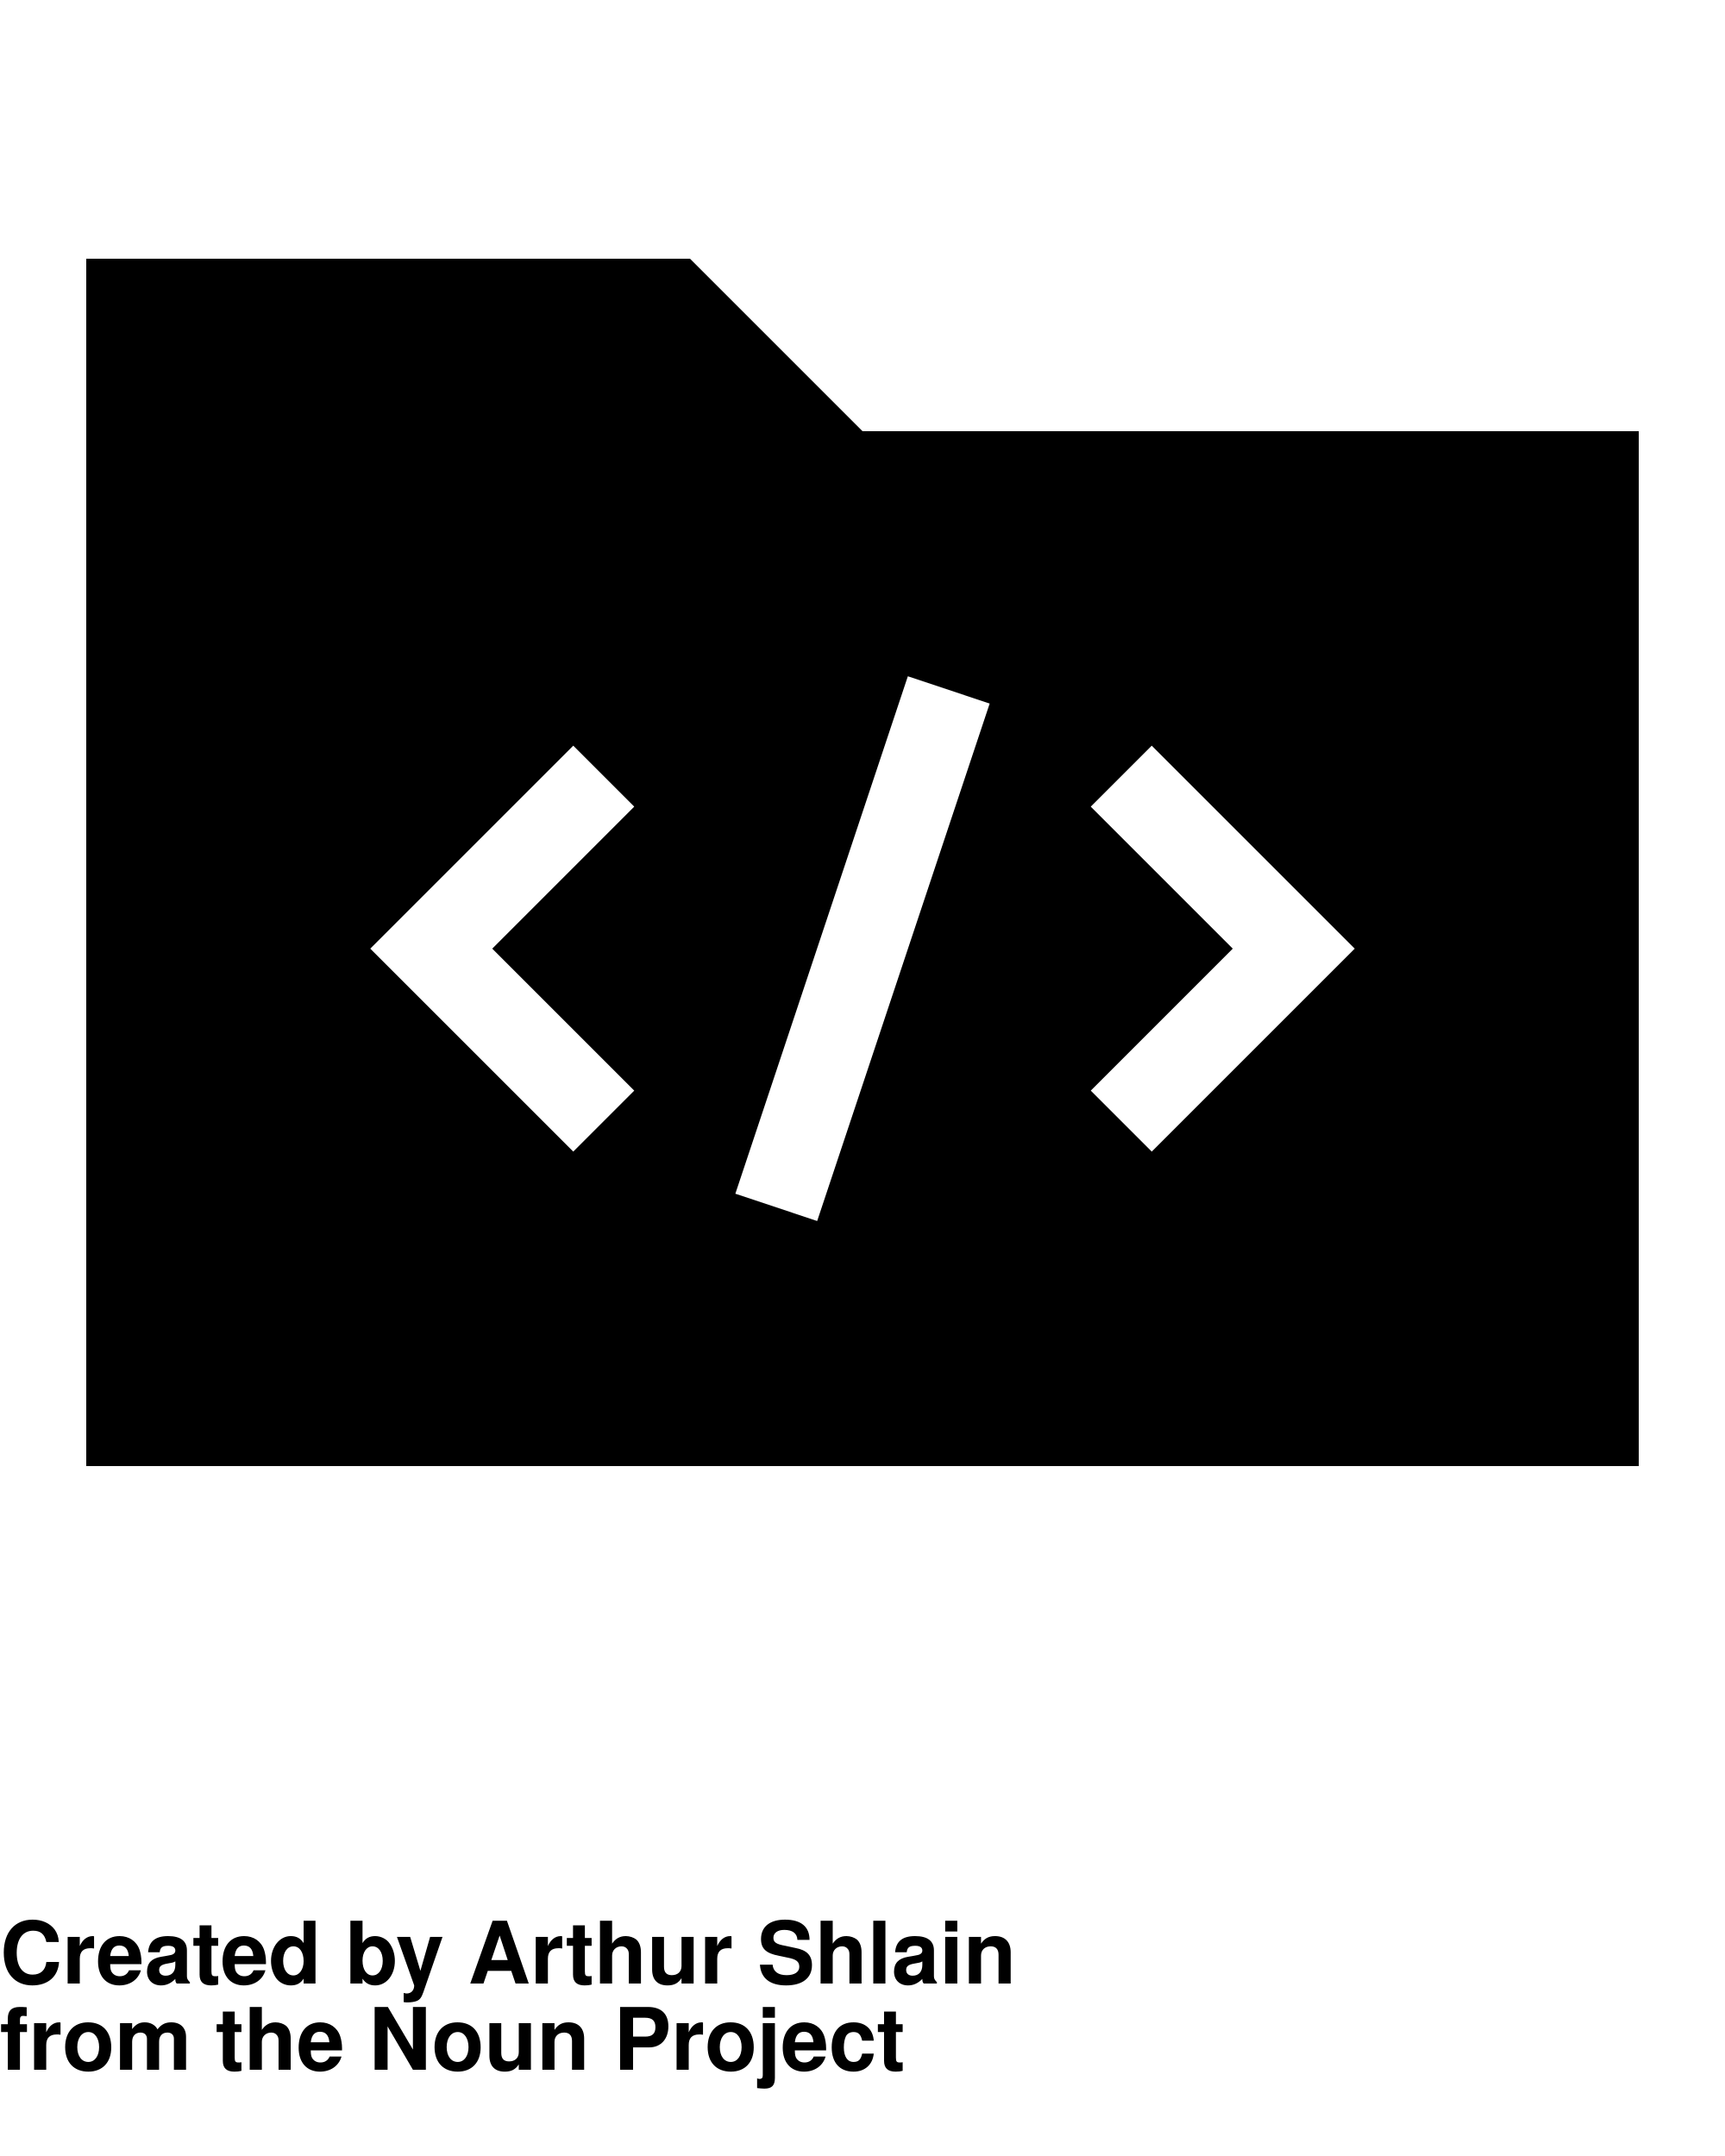
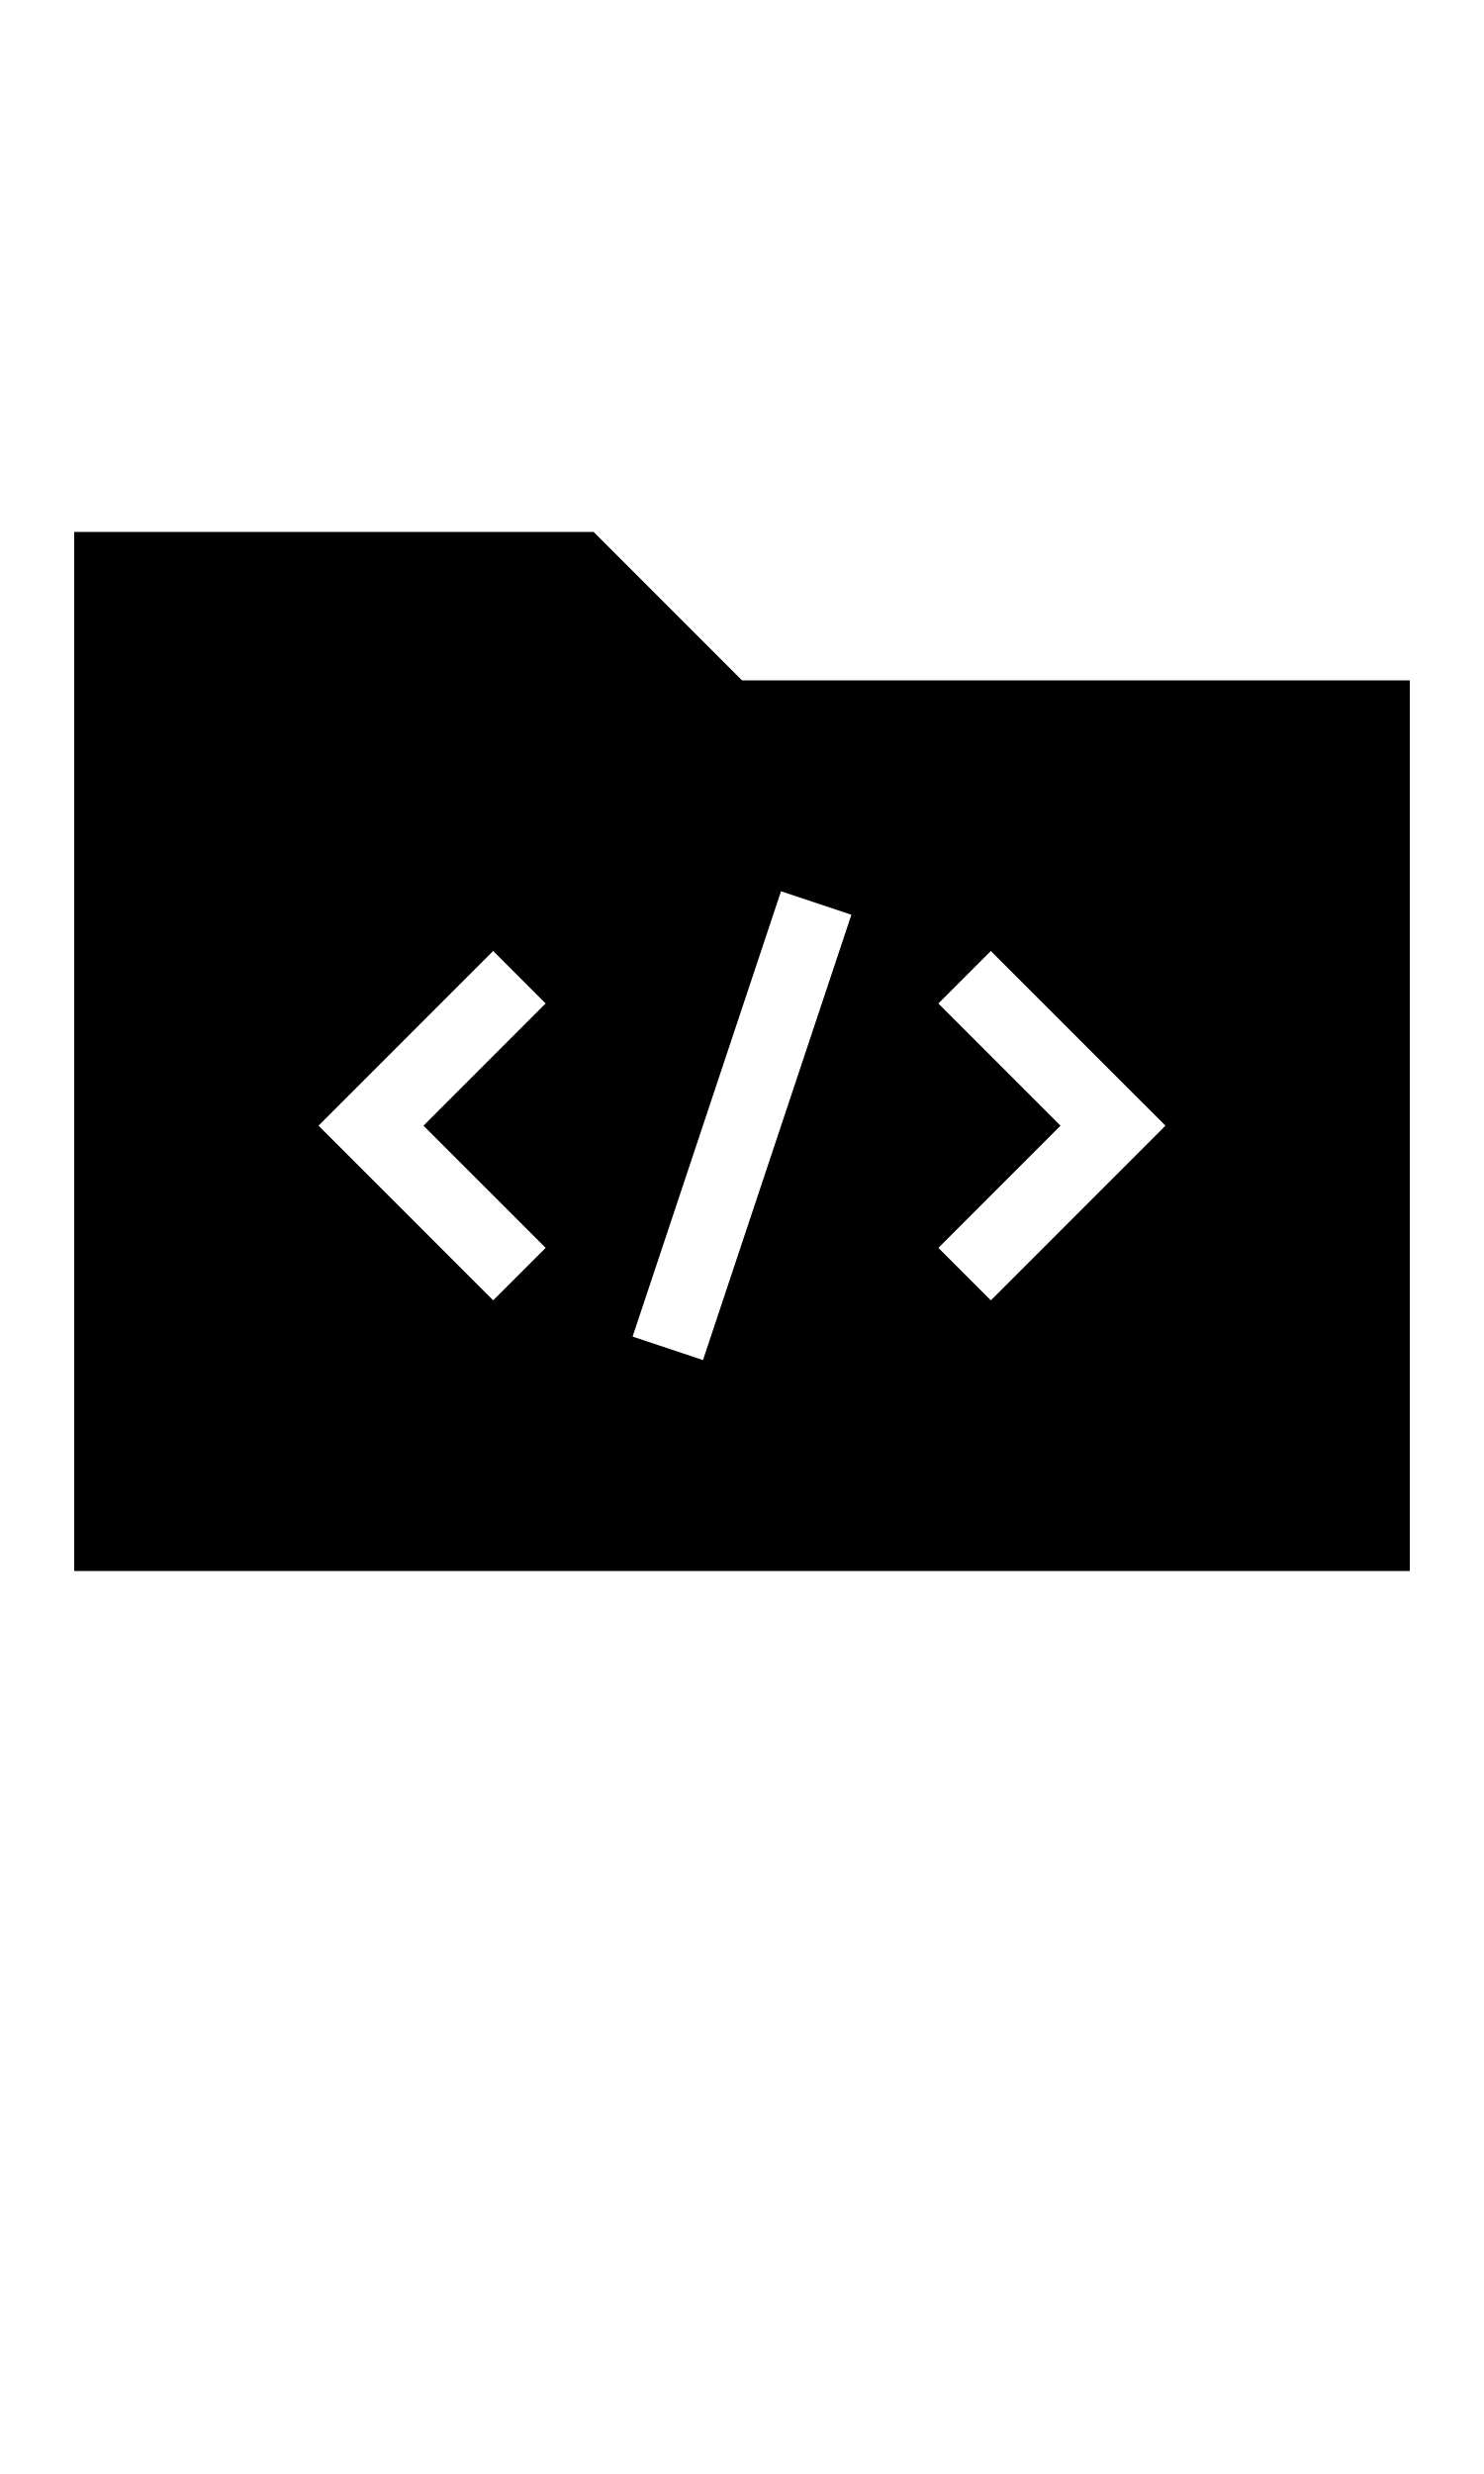
- <svg xmlns="http://www.w3.org/2000/svg" version="1.1" x="0px" y="0px" viewBox="0 0 100 125" style="enable-background:new 0 0 100 100;" xml:space="preserve">
-   <path d="M40,15H5v70h90V25H50L40,15z M36.768,63.232l-3.535,3.535L21.464,55l11.768-11.768l3.535,3.535L28.536,55L36.768,63.232z   M63.232,46.768l3.535-3.535L78.536,55L66.768,66.768l-3.535-3.535L71.464,55L63.232,46.768z M57.372,40.791l-10,30l-4.743-1.582  l10-30L57.372,40.791z" />
-   <text x="0" y="115" fill="#000000" font-size="5px" font-weight="bold" font-family="'Helvetica Neue', Helvetica, Arial-Unicode, Arial, Sans-serif">Created by Arthur Shlain</text>
-   <text x="0" y="120" fill="#000000" font-size="5px" font-weight="bold" font-family="'Helvetica Neue', Helvetica, Arial-Unicode, Arial, Sans-serif">from the Noun Project</text>
+ <svg xmlns="http://www.w3.org/2000/svg" version="1.1" id="Layer_1" x="0px" y="0px" width="300px" height="500px" viewBox="0 0 300 500" enable-background="new 0 0 300 500" xml:space="preserve">
+   <path d="M120,107.5H15v210h270v-180H150L120,107.5z M110.304,252.195l-10.605,10.605L64.392,227.5l35.304-35.304l10.605,10.605  L85.608,227.5L110.304,252.195z M189.695,202.804l10.605-10.605l35.307,35.301l-35.303,35.305l-10.605-10.605l24.693-24.699  L189.695,202.804z M172.116,184.873l-30,90l-14.229-4.746l30-90L172.116,184.873z" />
</svg>
